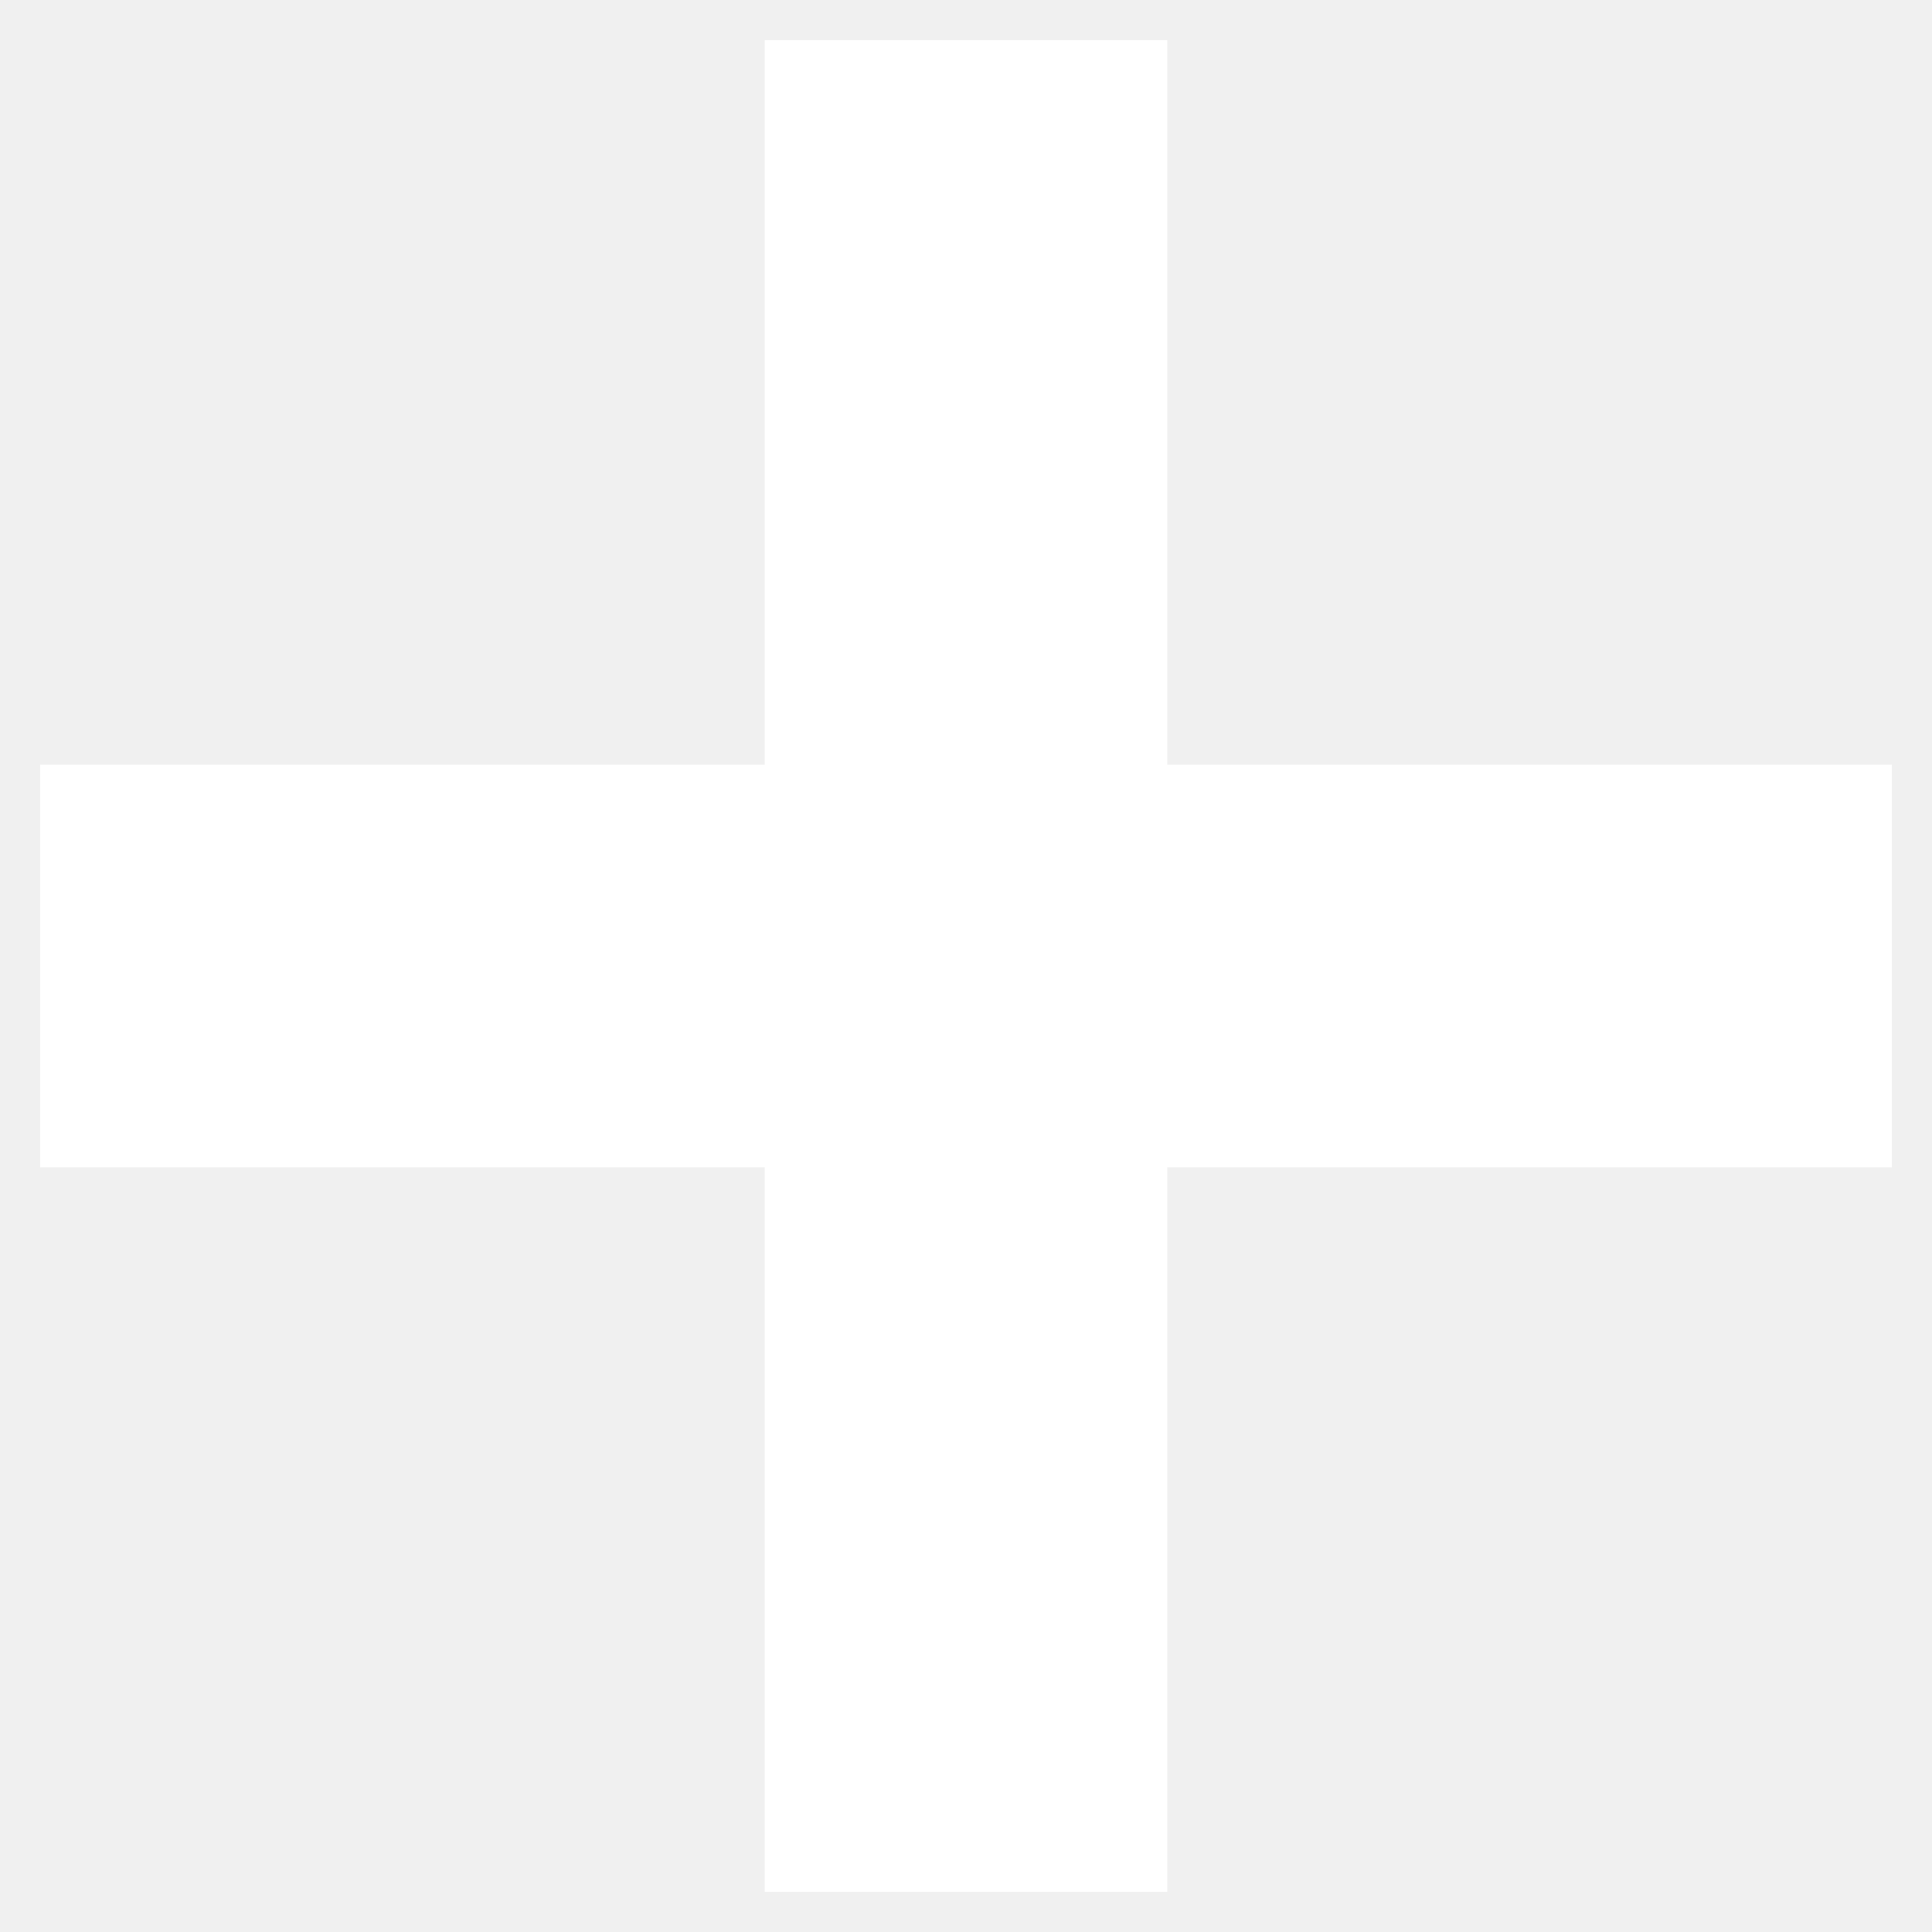
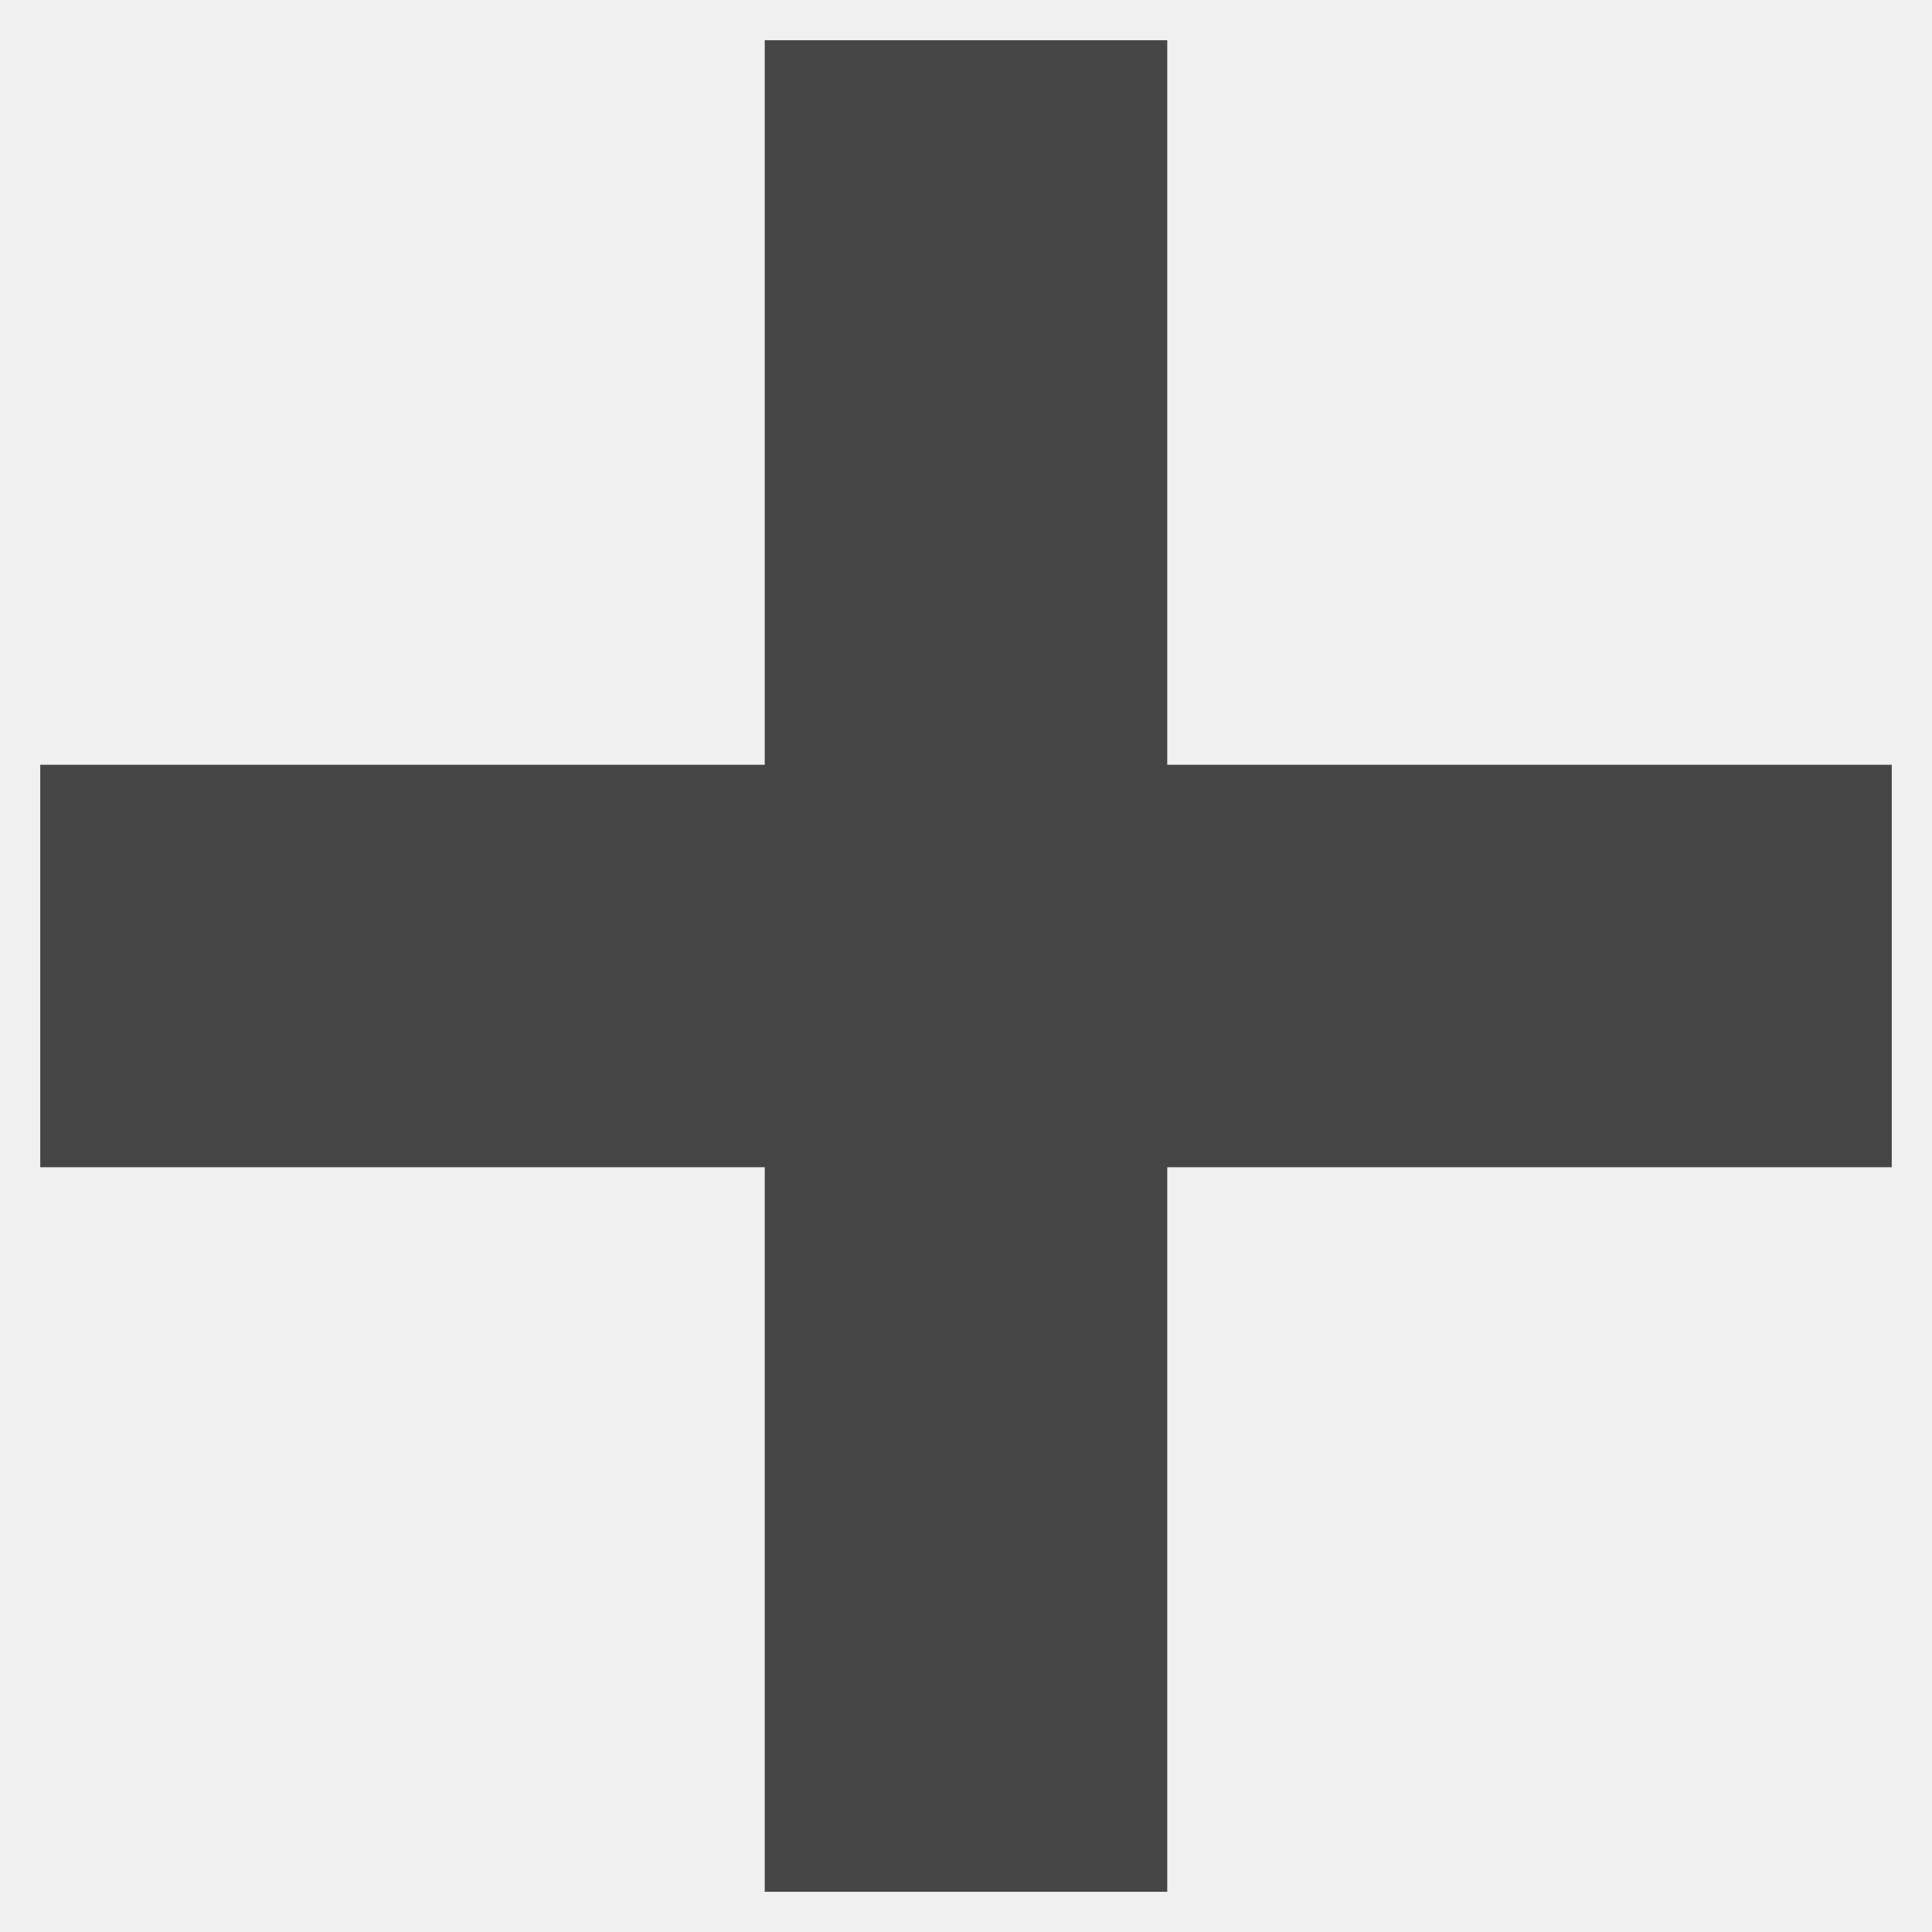
<svg xmlns="http://www.w3.org/2000/svg" width="24" height="24" viewBox="0 0 24 24" fill="none">
-   <path d="M3 12H21M12 3V21" stroke="white" stroke-width="5" stroke-linecap="square" stroke-linejoin="round" />
+   <path d="M3 12H21M12 3V21" stroke="#454545" stroke-width="5" stroke-linecap="square" stroke-linejoin="round" />
</svg>
